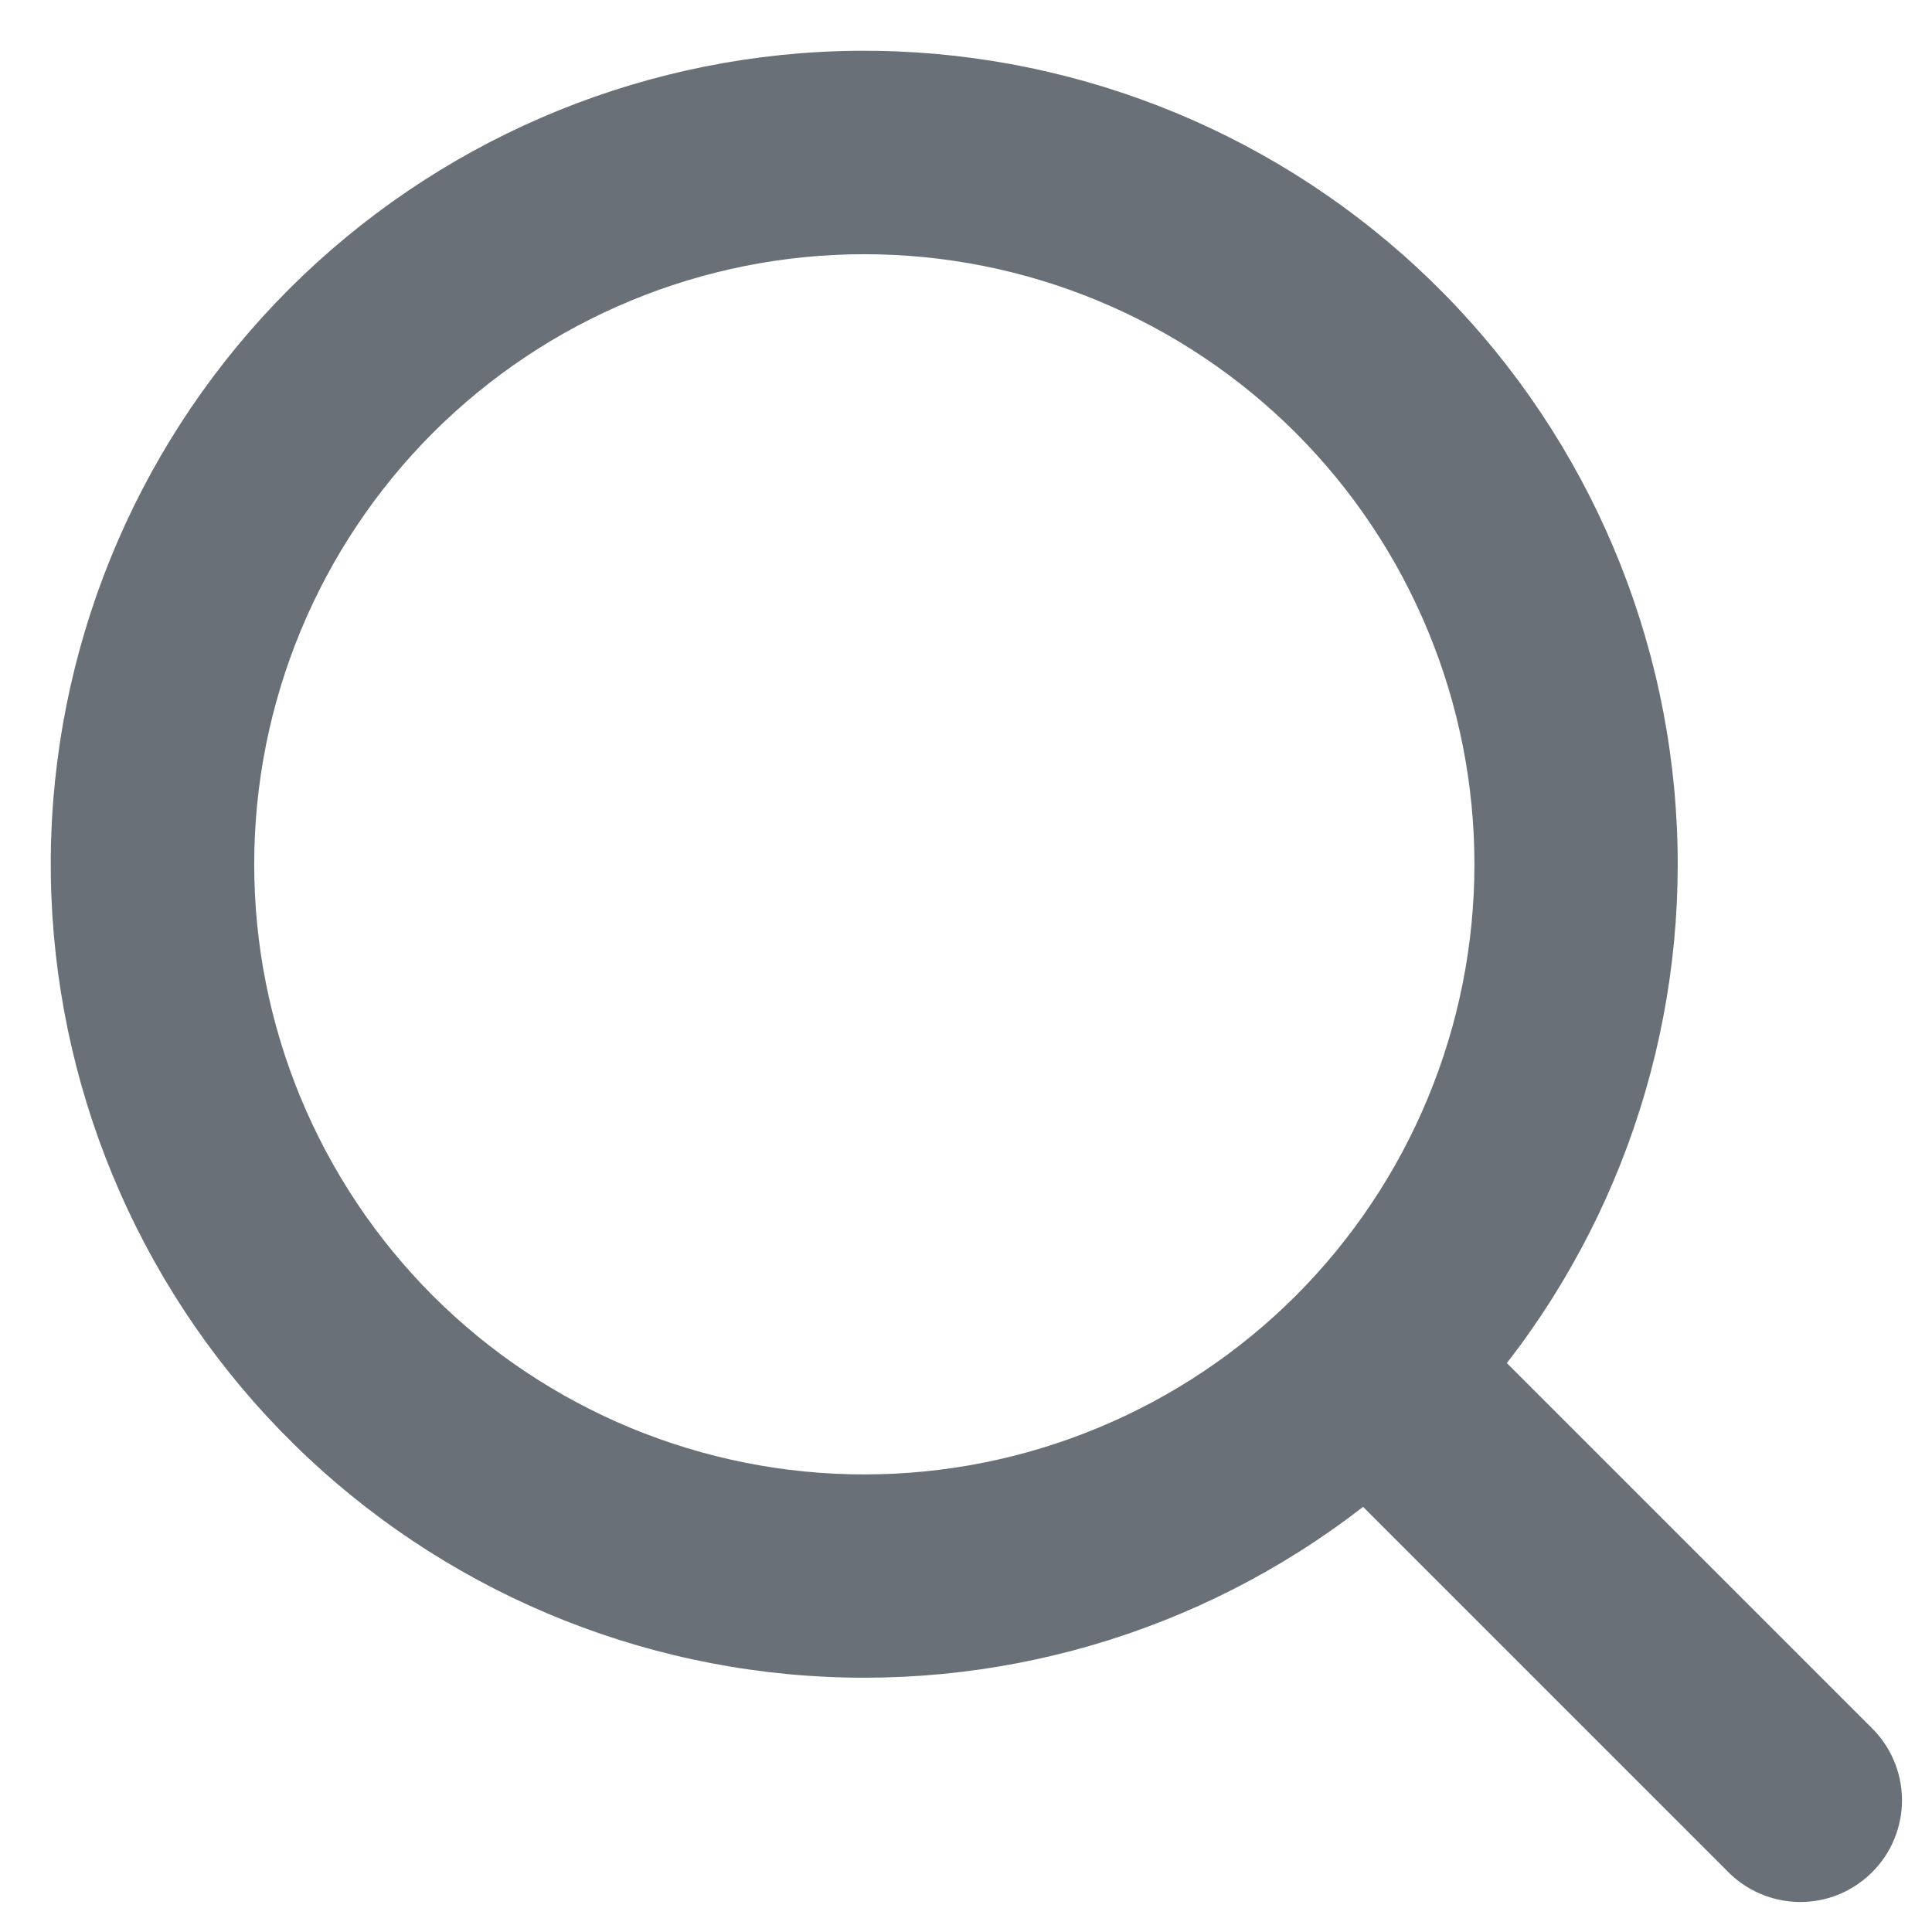
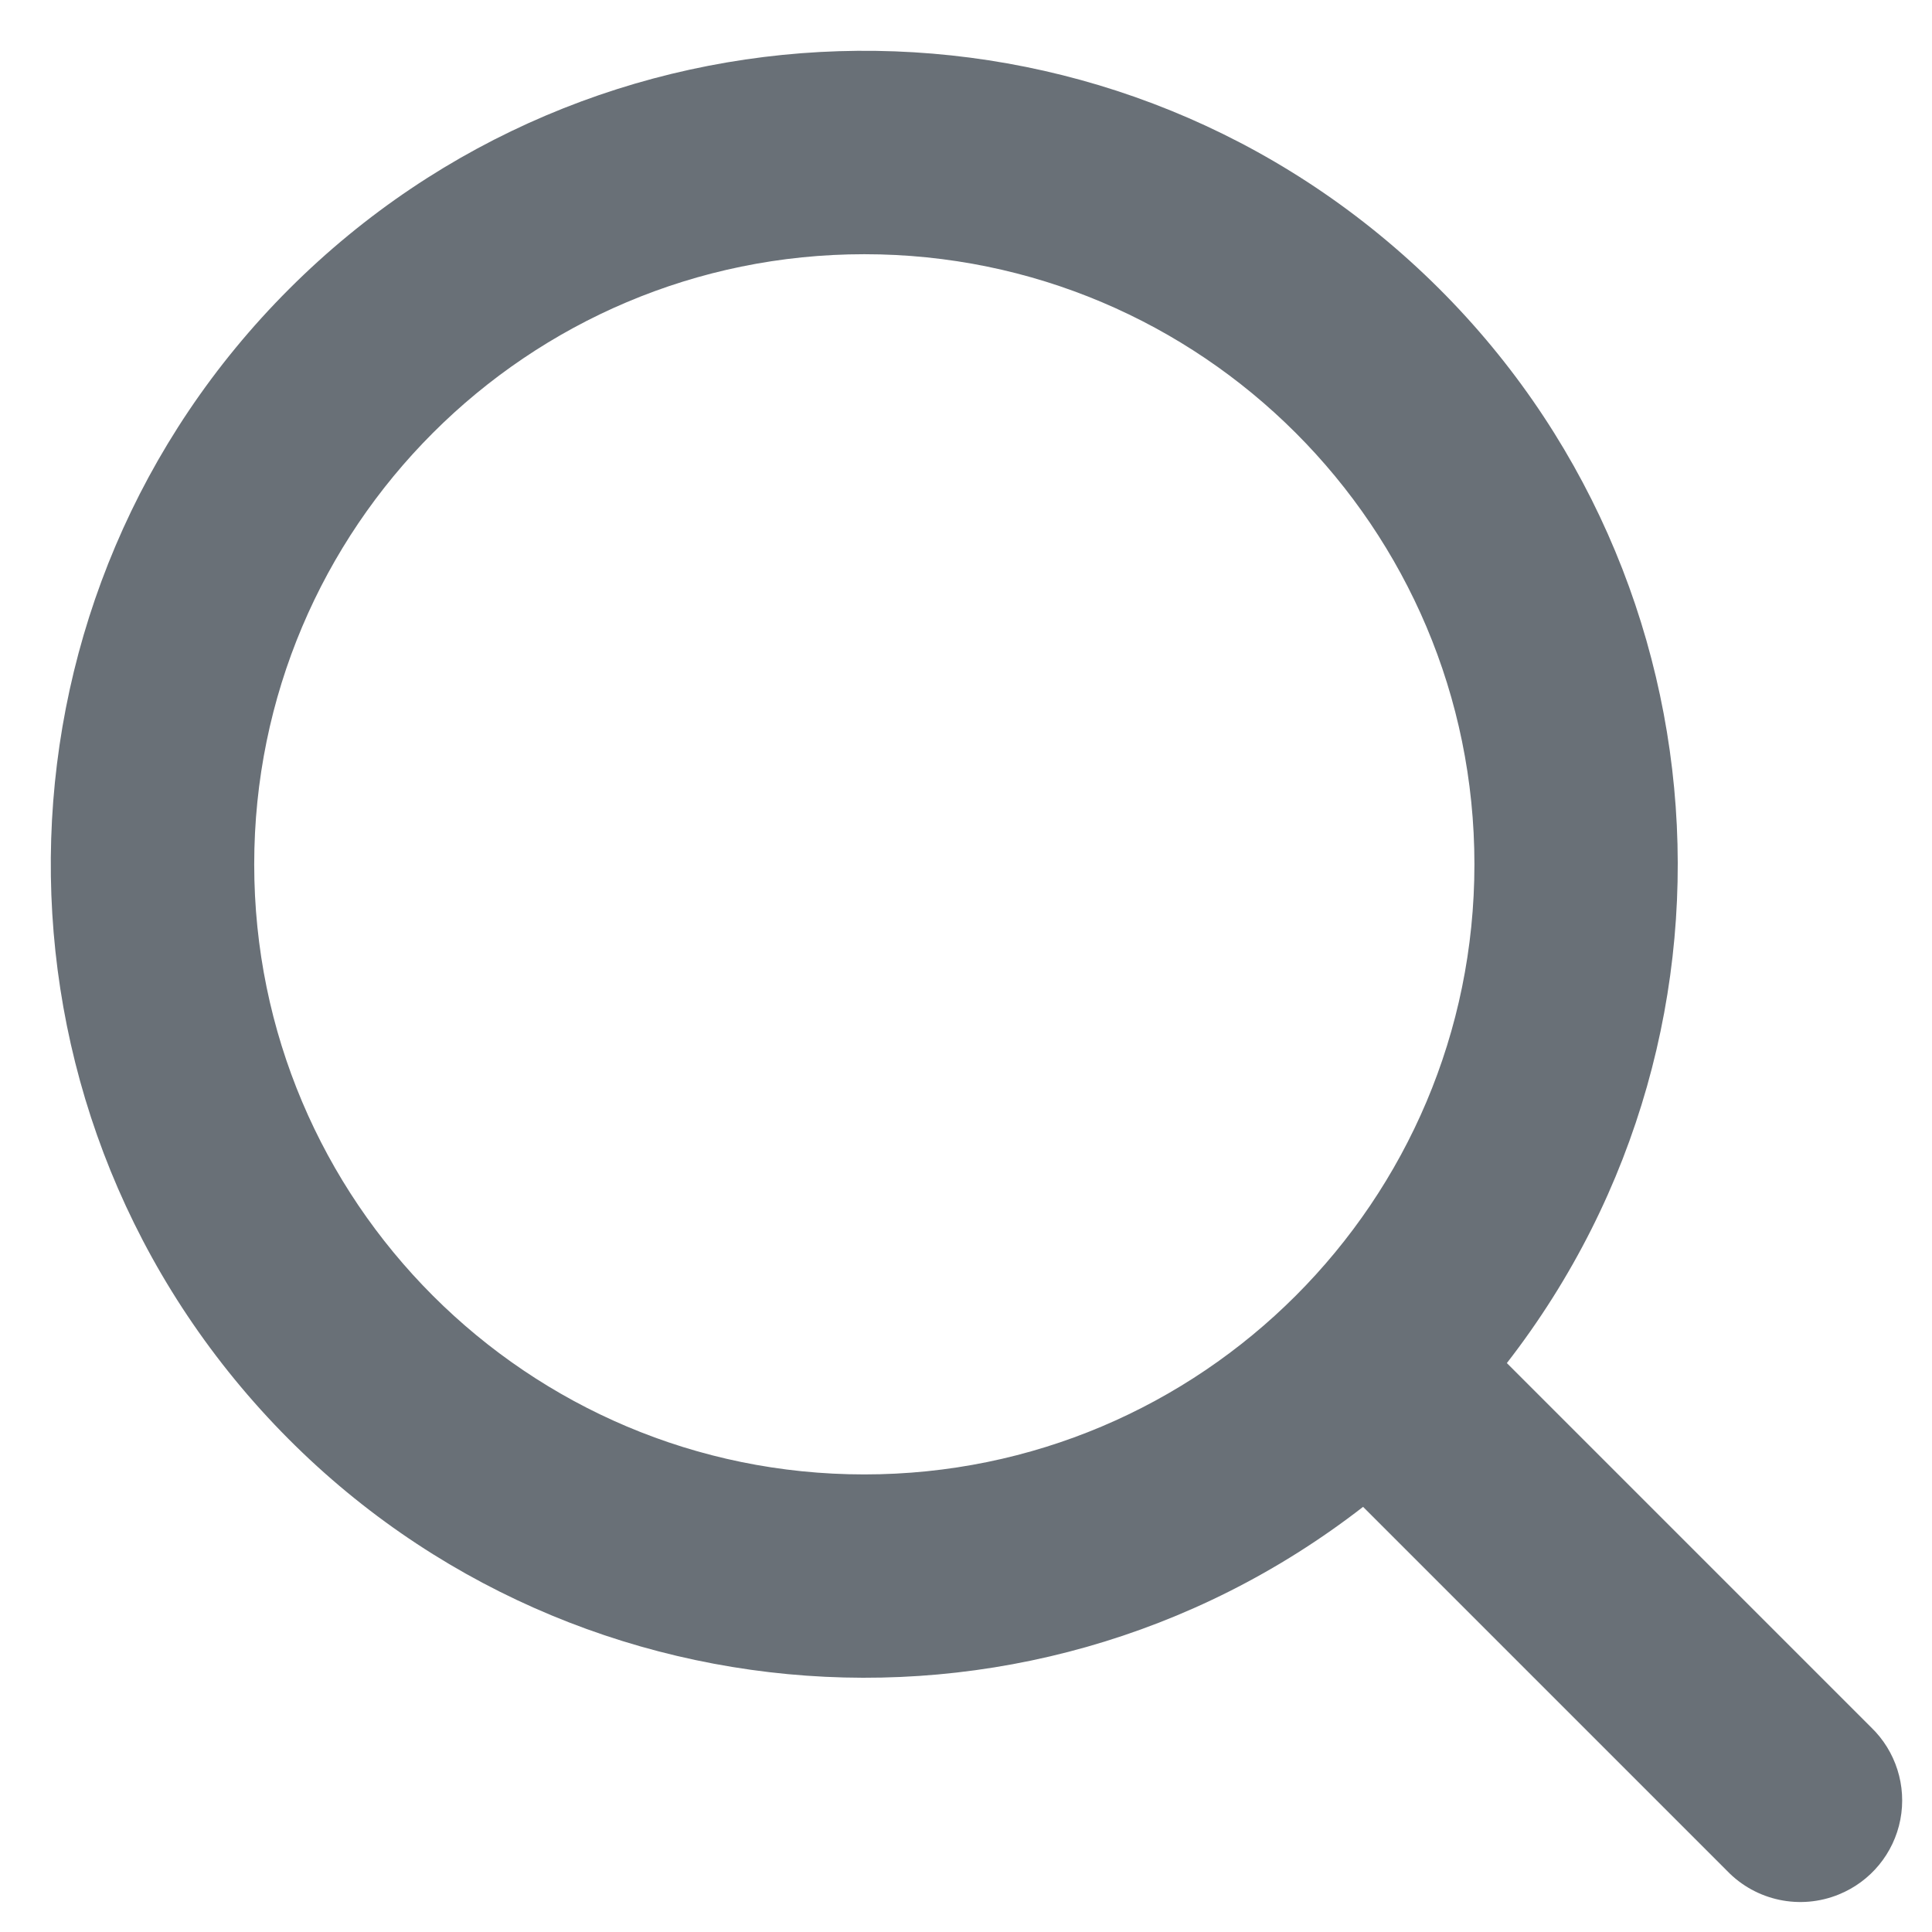
- <svg xmlns="http://www.w3.org/2000/svg" width="19" height="19" viewBox="0 0 19 19" fill="none">
-   <path d="M8.5 14.5C9.288 14.5 10.068 14.345 10.796 14.043C11.524 13.742 12.185 13.3 12.743 12.743C13.3 12.185 13.742 11.524 14.043 10.796C14.345 10.068 14.5 9.288 14.5 8.5C14.5 7.712 14.345 6.932 14.043 6.204C13.742 5.476 13.3 4.815 12.743 4.257C12.185 3.7 11.524 3.258 10.796 2.957C10.068 2.655 9.288 2.5 8.5 2.5C6.909 2.5 5.383 3.132 4.257 4.257C3.132 5.383 2.5 6.909 2.5 8.5C2.5 10.091 3.132 11.617 4.257 12.743C5.383 13.868 6.909 14.5 8.5 14.5ZM14.82 13.406L18.4 16.986C18.495 17.078 18.572 17.189 18.624 17.311C18.676 17.433 18.704 17.564 18.705 17.697C18.706 17.83 18.68 17.961 18.63 18.084C18.58 18.207 18.505 18.319 18.411 18.412C18.317 18.506 18.206 18.58 18.083 18.631C17.96 18.681 17.828 18.706 17.695 18.705C17.563 18.703 17.431 18.676 17.309 18.623C17.188 18.571 17.077 18.495 16.985 18.399L13.405 14.819C11.797 16.067 9.775 16.655 7.749 16.464C5.723 16.273 3.846 15.317 2.5 13.791C1.154 12.265 0.44 10.283 0.503 8.249C0.567 6.215 1.404 4.282 2.843 2.843C4.282 1.404 6.215 0.567 8.249 0.503C10.283 0.44 12.265 1.154 13.791 2.5C15.317 3.846 16.273 5.723 16.464 7.749C16.655 9.775 16.067 11.797 14.819 13.405L14.82 13.406Z" fill="#697077" />
+ <svg xmlns="http://www.w3.org/2000/svg" width="19" height="19" fill="none">
+   <path d="M8.5 14.5a6 6 0 100-12 6 6 0 000 12zm6.32-1.094l3.58 3.58a.998.998 0 01-.317 1.645 1 1 0 01-1.098-.232l-3.58-3.58a8 8 0 111.414-1.414l.001.001z" fill="#697077" />
</svg>
